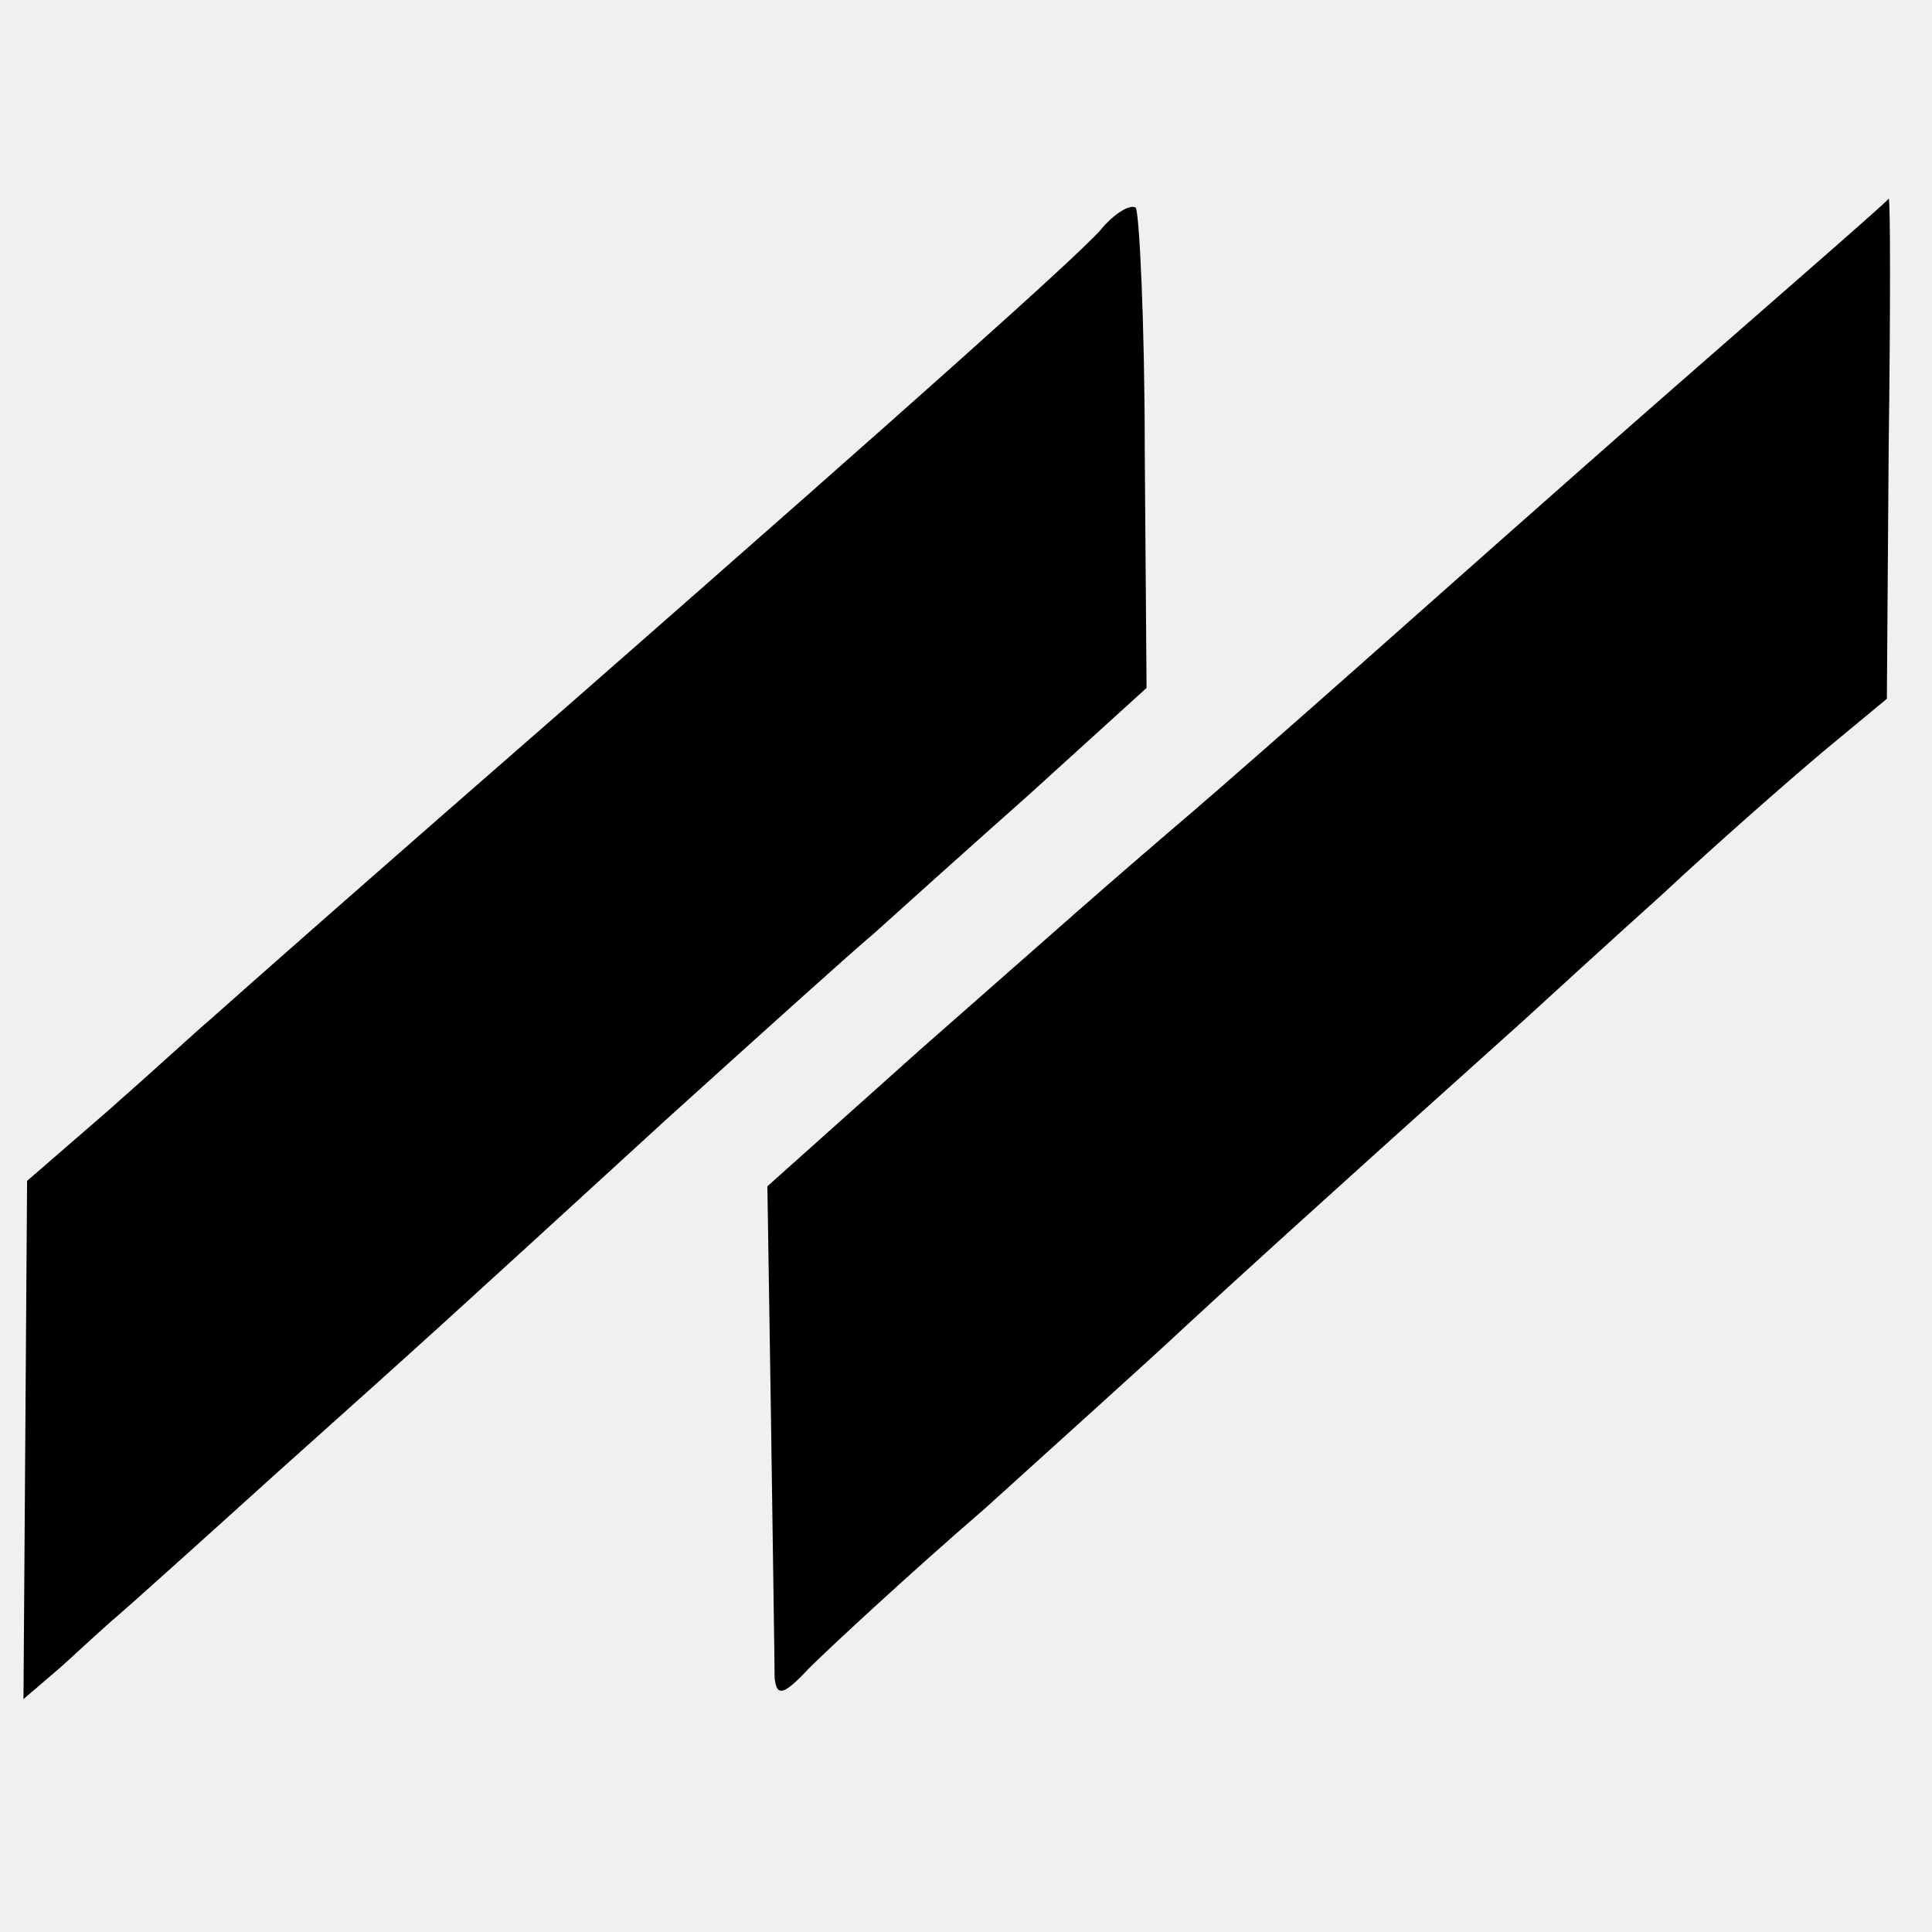
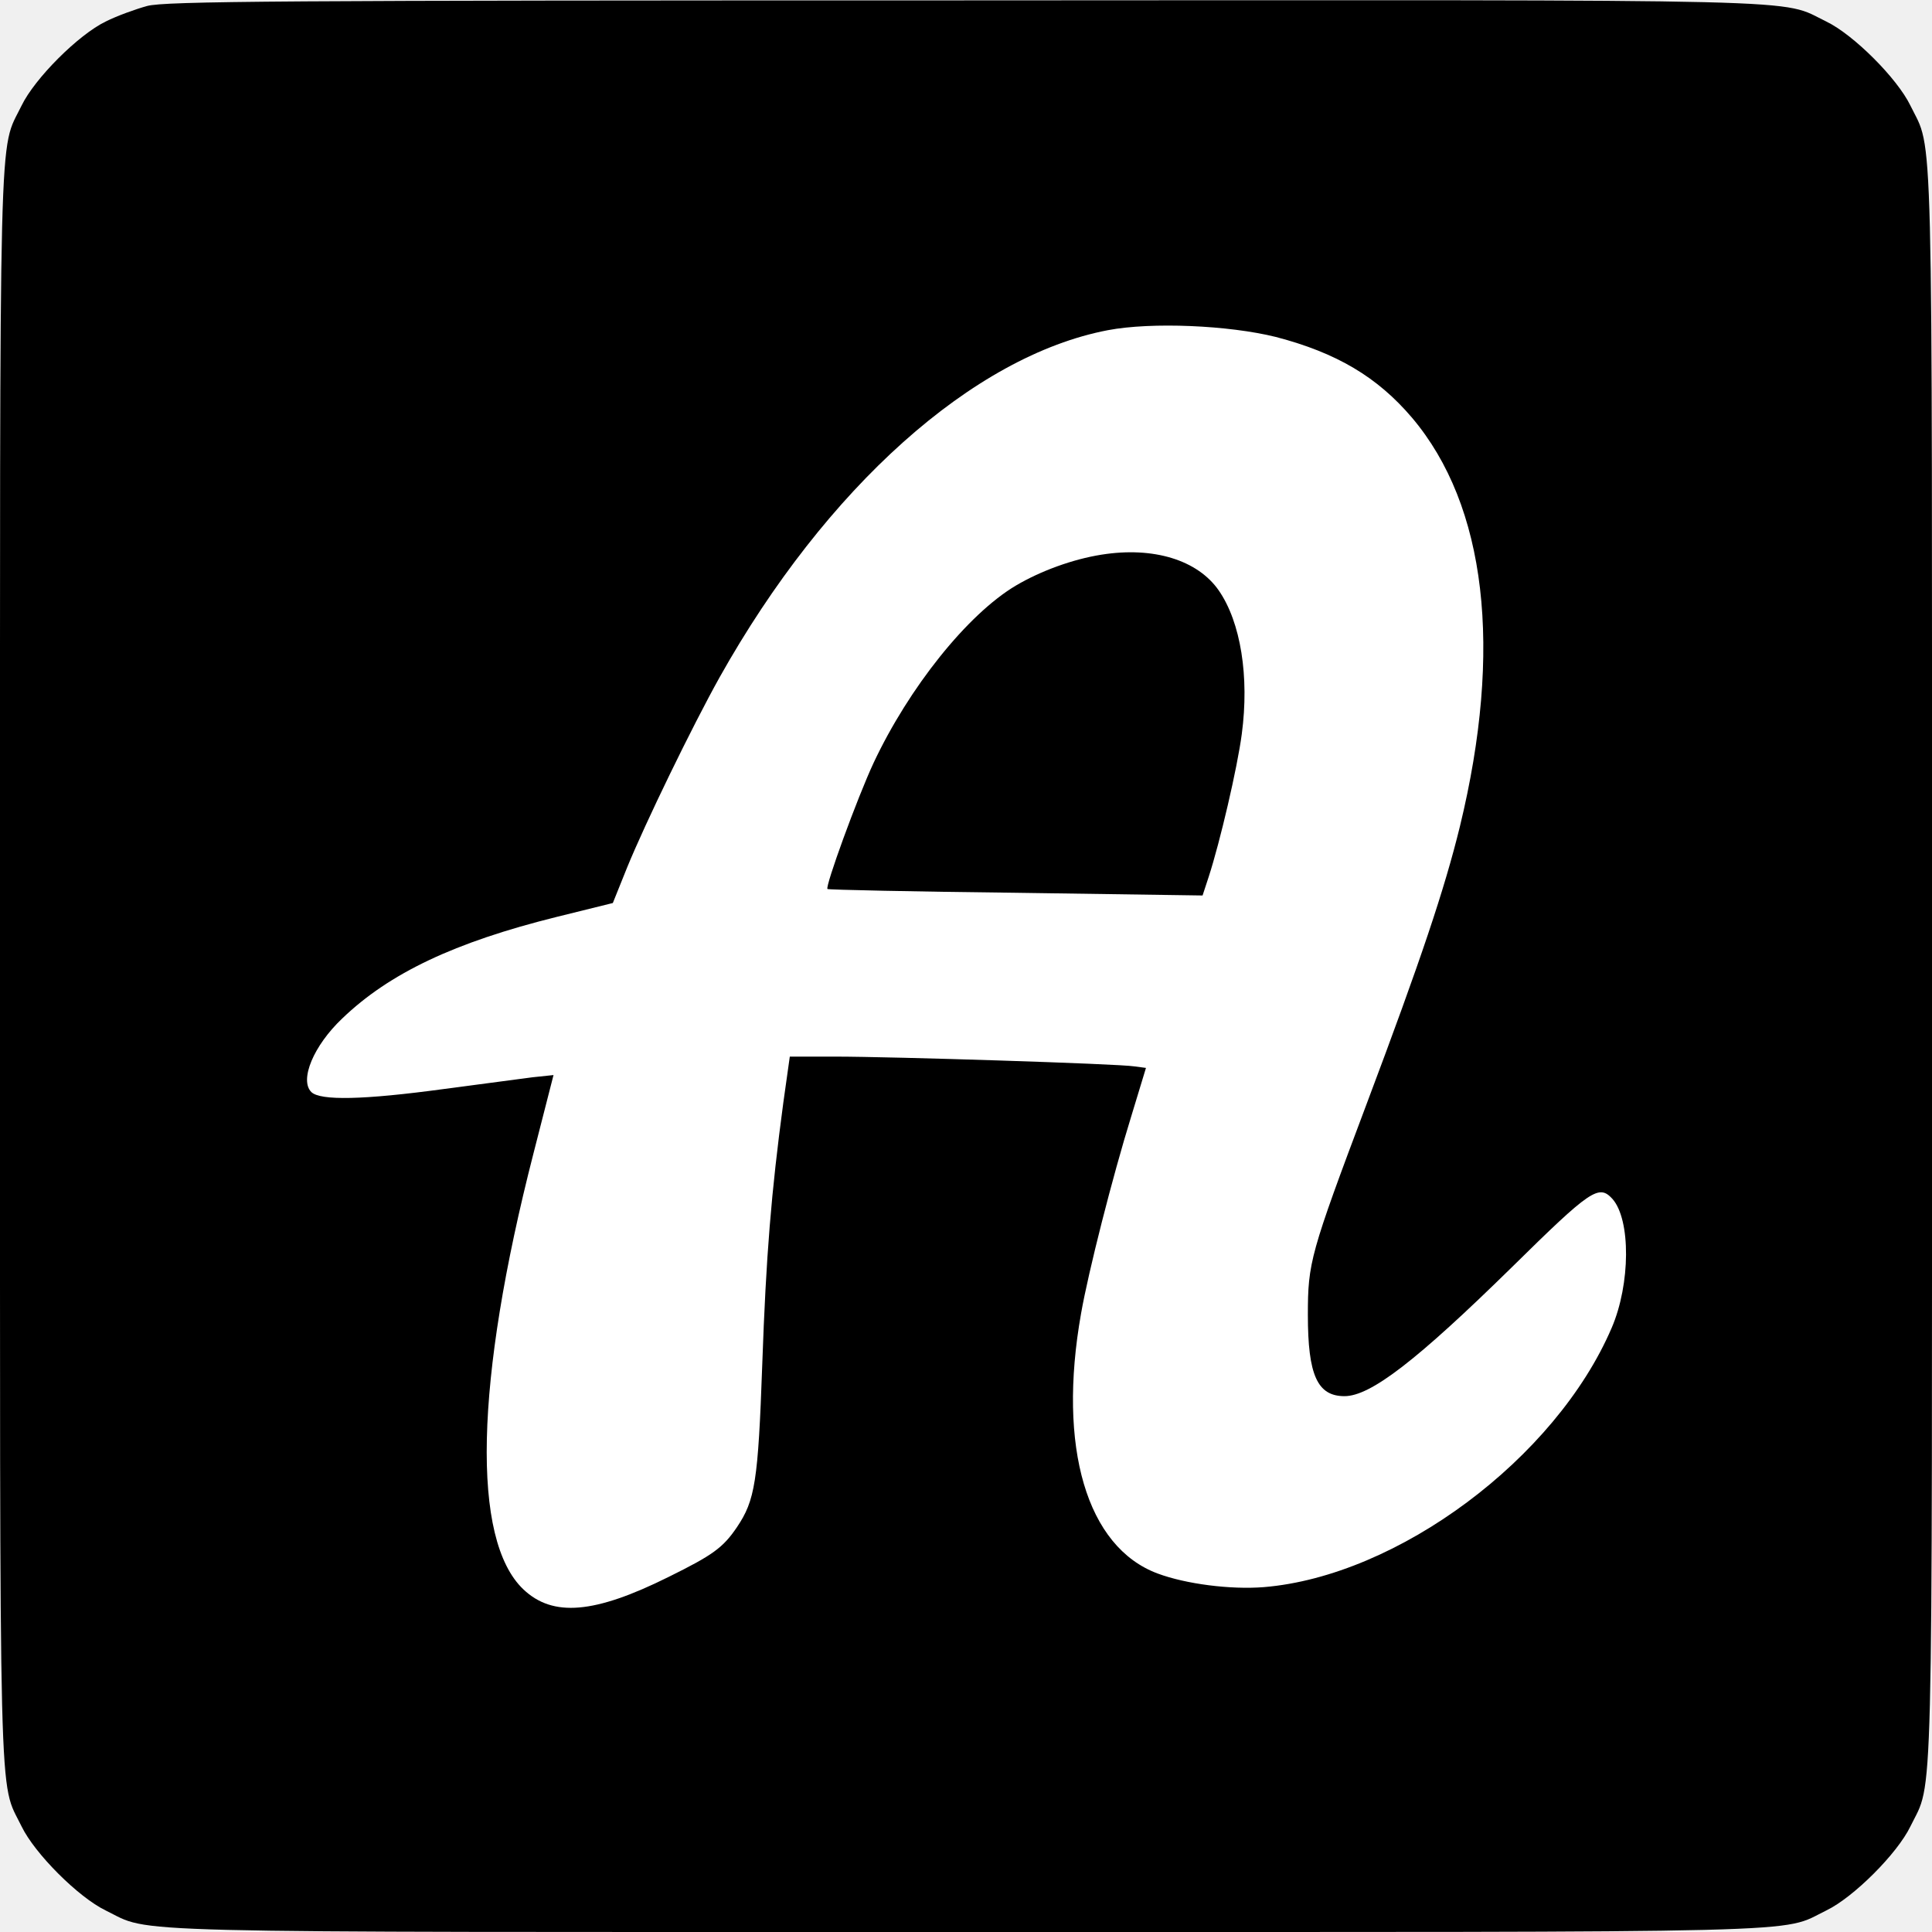
- <svg xmlns="http://www.w3.org/2000/svg" version="1.0" width="107pt" height="107pt" viewBox="0 0 107 107" preserveAspectRatio="xMidYMid meet">
-   <g transform="translate(0,107) scale(0.1,-0.1)" fill="#000000" stroke="none">
-     <path d="M609 942 c-17 -18 -95 -88 -289 -258 -117 -102 -177 -155 -204 -179 -6 -5 -31 -28 -56 -50 l-45 -39 -1 -144 -1 -143 21 18 c11 10 25 23 31 28 7 6 46 41 88 79 86 77 86 77 216 196 52 47 103 93 115 103 11 10 50 45 86 77 l65 59 -1 131 c0 71 -3 132 -5 135 -3 2 -12 -3 -20 -13z" />
-     <path d="M929 857 c-64 -56 -145 -128 -180 -159 -35 -31 -75 -66 -89 -78 -55 -47 -68 -59 -150 -131 l-85 -76 2 -129 c1 -71 2 -135 2 -143 1 -11 5 -10 19 5 10 10 54 51 98 89 43 39 92 83 109 99 26 24 63 58 189 171 12 11 47 43 77 70 30 28 70 63 89 79 l35 29 1 138 c1 77 1 139 0 139 0 -1 -53 -47 -117 -103z" />
-   </g>
+ <svg xmlns="http://www.w3.org/2000/svg" width="20" height="20" viewBox="0 0 20 20" fill="none">
+   <path d="M12.171 2.105C11.002 2.303 9.695 2.814 8.68 3.457C6.711 4.711 4.328 7.911 2.882 11.21C2.221 12.728 0.899 16.621 1.006 16.72C1.037 16.753 4.482 16.835 8.68 16.884L16.292 17L16.538 16.192C16.999 14.674 17.707 11.425 17.891 9.94C18.199 7.433 17.845 5.057 16.953 3.672C16.092 2.336 14.293 1.742 12.171 2.105Z" fill="white" />
+   <path d="M1.523 0.062C1.406 0.094 1.211 0.164 1.094 0.223C0.812 0.359 0.359 0.812 0.223 1.094C-0.016 1.586 2.31565e-07 1.004 2.31565e-07 10C2.31565e-07 18.996 -0.016 18.414 0.223 18.906C0.359 19.188 0.812 19.641 1.094 19.777C1.586 20.016 1.004 20 10 20C18.996 20 18.414 20.016 18.906 19.777C19.188 19.641 19.641 19.188 19.777 18.906C20.016 18.414 20 18.996 20 10C20 1.004 20.016 1.586 19.777 1.094C19.641 0.812 19.188 0.359 18.906 0.223C18.41 -0.016 18.996 0 9.98 0.004C2.887 0.004 1.707 0.012 1.523 0.062ZM13.207 3.488C13.836 3.652 14.258 3.902 14.617 4.324C15.387 5.234 15.559 6.719 15.113 8.555C14.953 9.207 14.711 9.93 14.148 11.426C13.562 12.984 13.539 13.07 13.539 13.613C13.539 14.234 13.637 14.453 13.918 14.453C14.188 14.453 14.664 14.086 15.652 13.117C16.469 12.312 16.551 12.258 16.691 12.41C16.883 12.625 16.879 13.293 16.684 13.746C16.105 15.098 14.469 16.316 13.082 16.43C12.738 16.457 12.277 16.398 11.984 16.289C11.25 16.016 10.945 14.984 11.191 13.598C11.266 13.168 11.516 12.184 11.711 11.555L11.863 11.055L11.742 11.039C11.578 11.012 9.234 10.938 8.648 10.938H8.176L8.109 11.414C7.984 12.344 7.93 13 7.891 14.121C7.848 15.34 7.816 15.531 7.629 15.809C7.484 16.023 7.379 16.098 6.922 16.324C6.152 16.707 5.723 16.742 5.418 16.453C4.879 15.941 4.914 14.309 5.523 11.938L5.73 11.129L5.512 11.152C5.391 11.168 4.98 11.223 4.598 11.273C3.758 11.387 3.316 11.395 3.223 11.305C3.098 11.18 3.246 10.824 3.543 10.543C4.031 10.074 4.707 9.754 5.762 9.492L6.344 9.348L6.492 8.98C6.68 8.52 7.164 7.523 7.449 7.012C8.551 5.047 10.074 3.684 11.469 3.418C11.922 3.332 12.719 3.367 13.207 3.488Z" fill="black" />
+   <path d="M11.402 5.742C11.105 5.789 10.773 5.91 10.516 6.062C10.016 6.359 9.41 7.117 9.043 7.898C8.875 8.258 8.539 9.18 8.566 9.203C8.574 9.211 9.449 9.23 10.516 9.242L12.449 9.27L12.512 9.078C12.629 8.719 12.809 7.949 12.855 7.598C12.934 7.004 12.844 6.441 12.617 6.113C12.398 5.797 11.941 5.656 11.402 5.742Z" fill="black" />
</svg>
